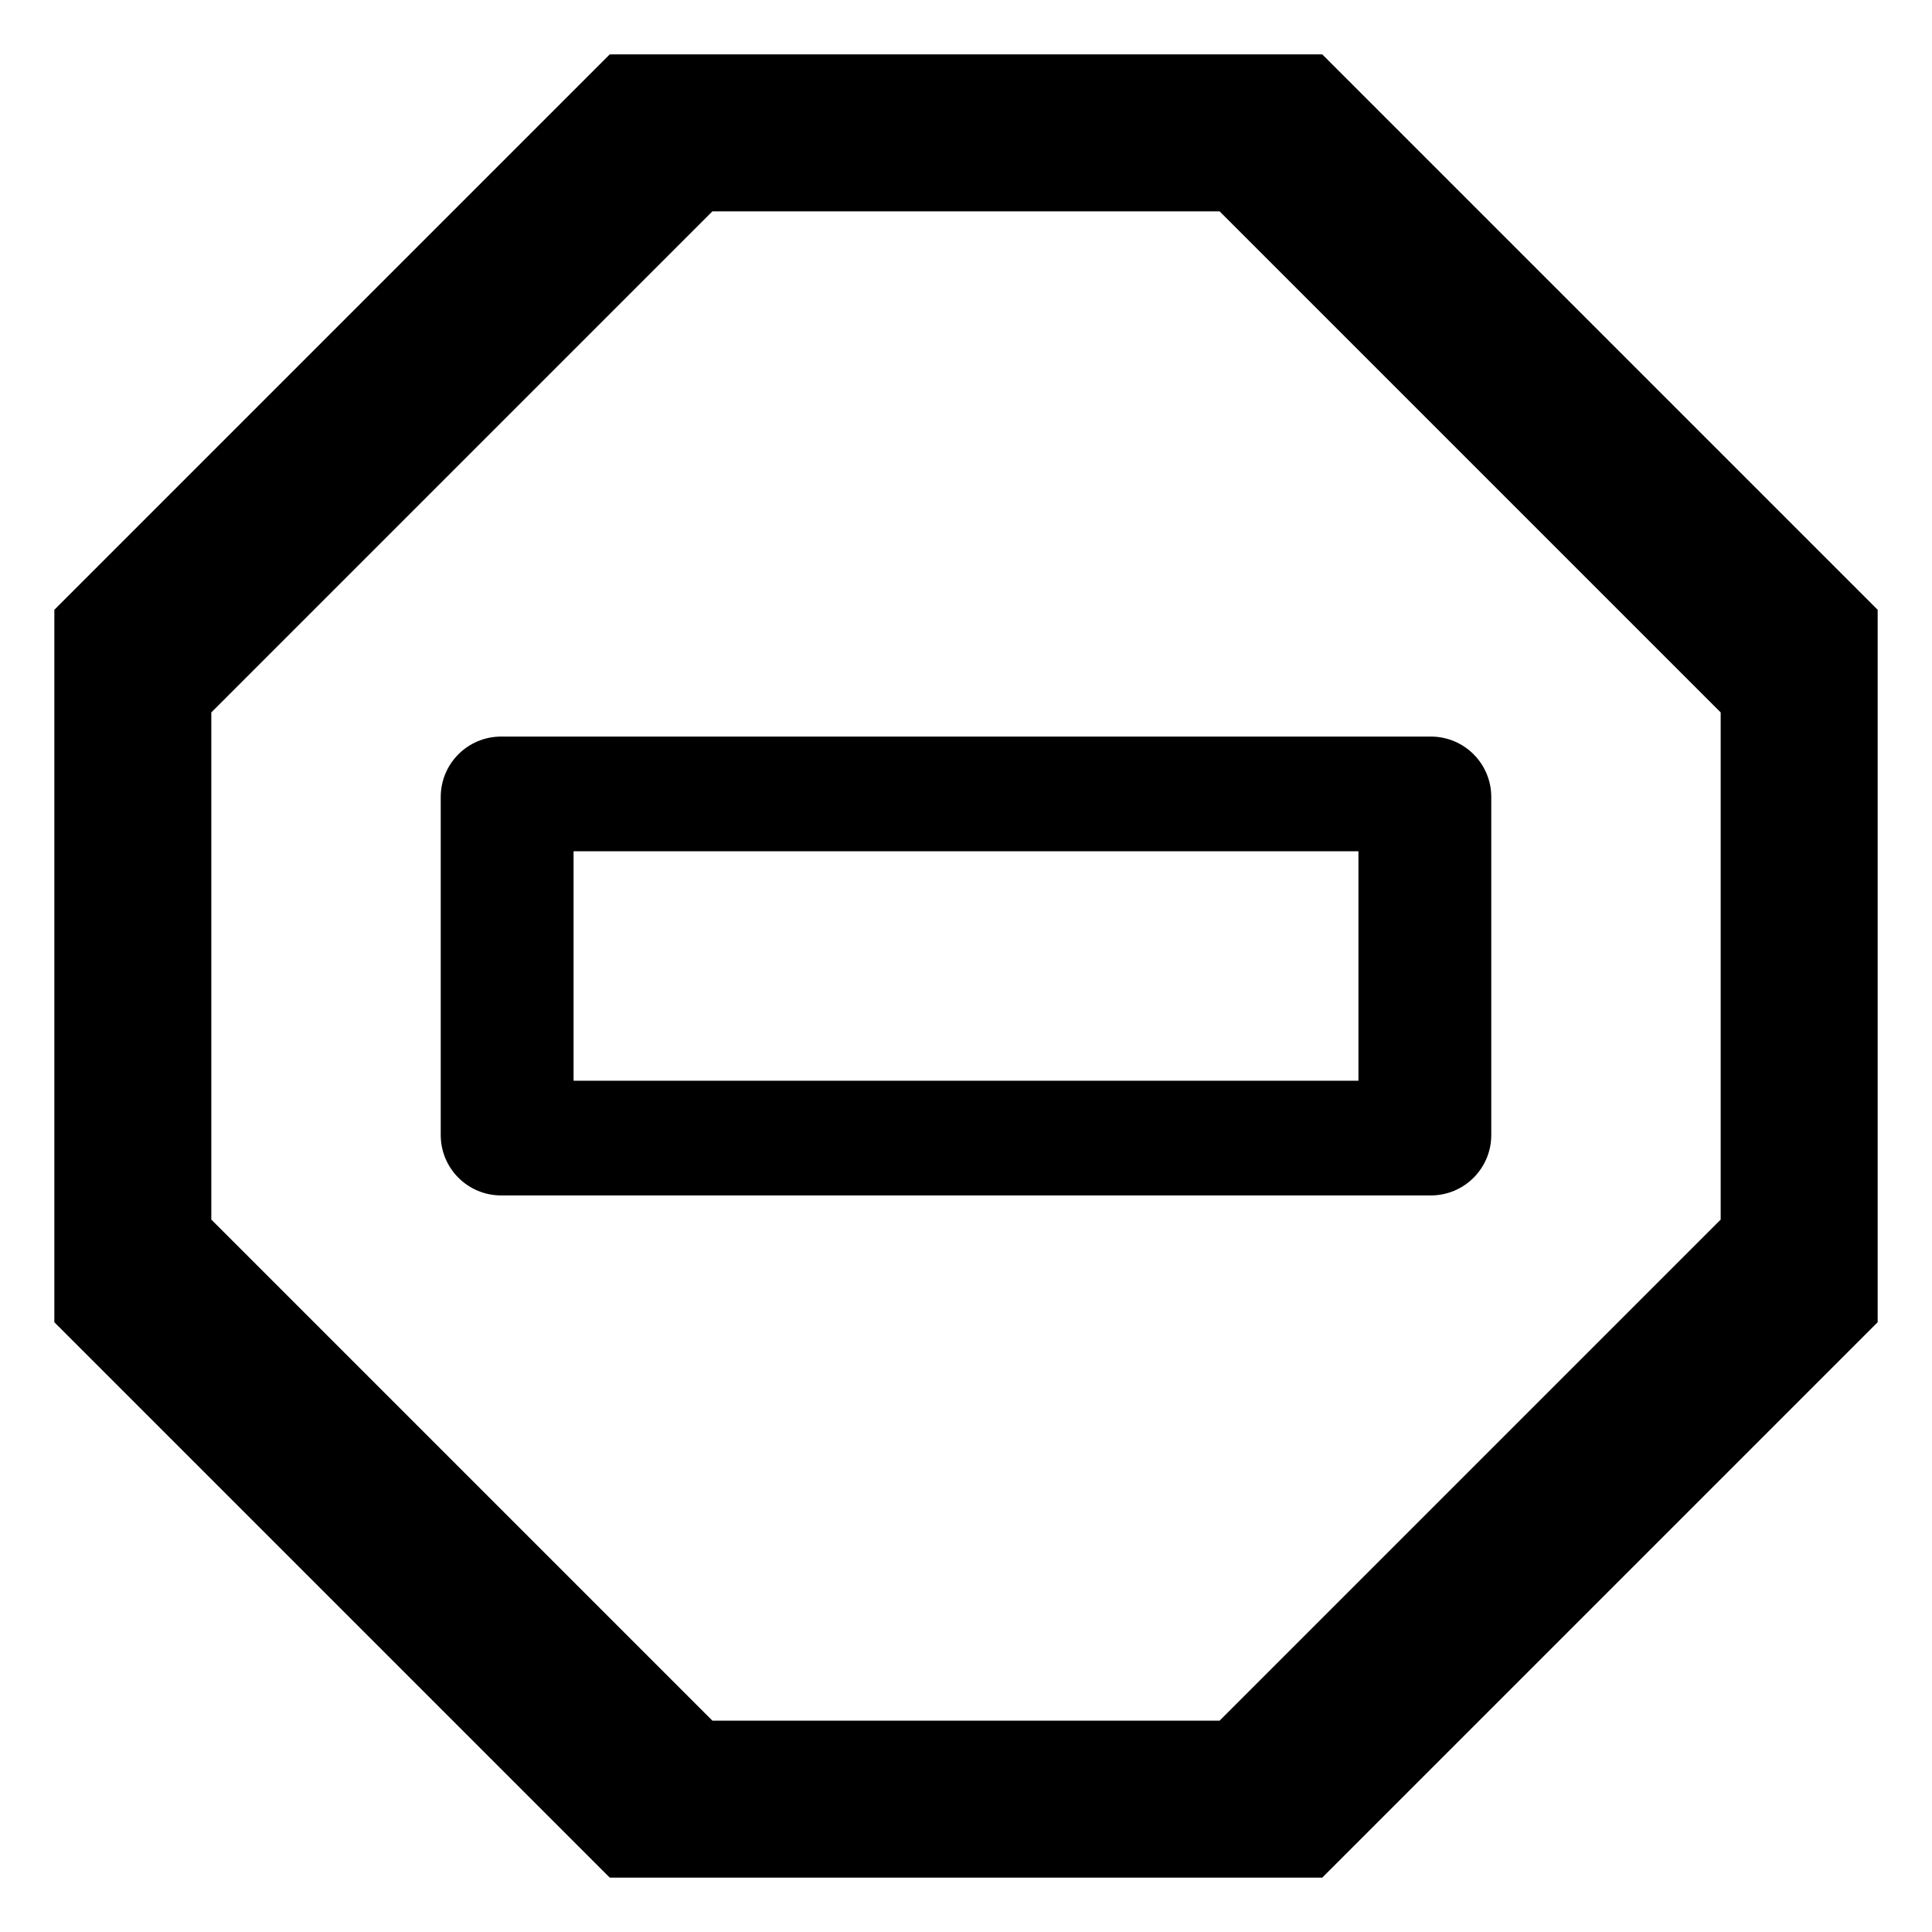
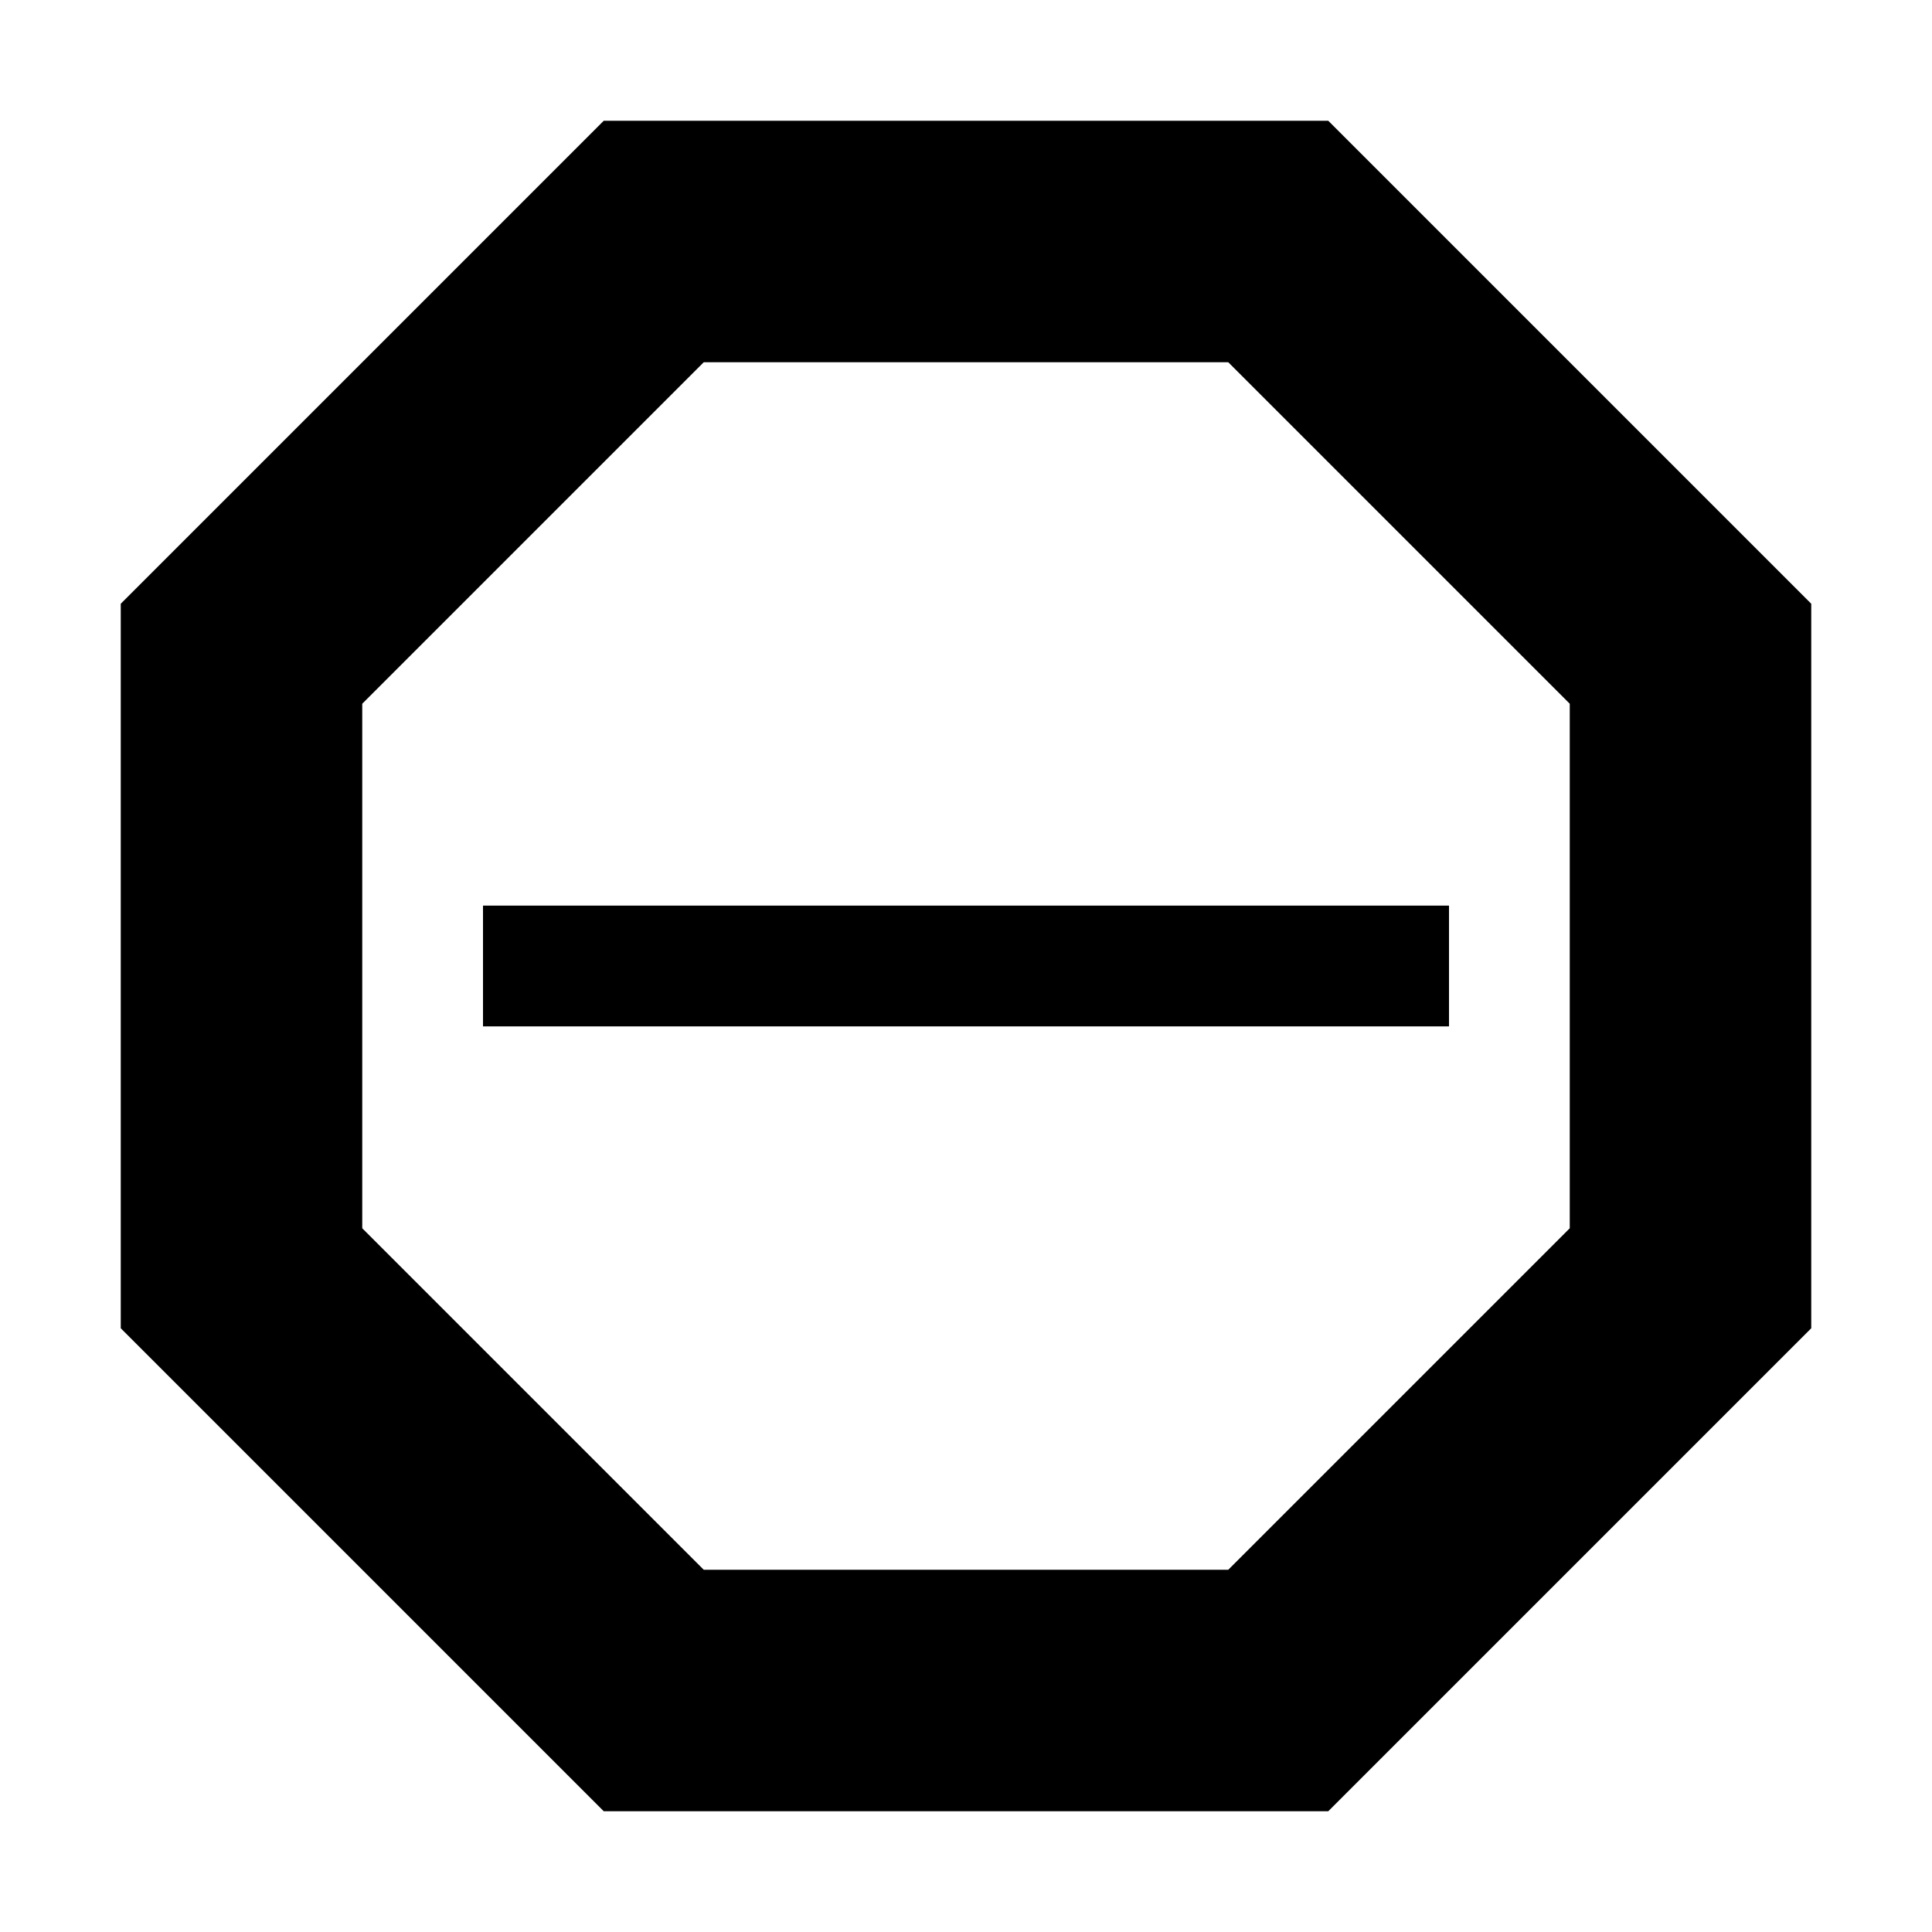
<svg xmlns="http://www.w3.org/2000/svg" width="16" height="16" viewBox="0 0 16 16">
-   <path fill="currentColor" fill-rule="evenodd" d="M5.05 0.45 L10.95 0.45 L15.55 5.05 L15.55 10.95 L10.95 15.55 L5.05 15.55 L0.45 10.95 L0.45 5.05 Z M5.90 1.75 L10.10 1.75 L14.25 5.90 L14.25 10.10 L10.10 14.25 L5.90 14.25 L1.75 10.10 L1.75 5.90 Z" />
-   <path fill="currentColor" fill-rule="evenodd" d="M4.15 6.1h7.7a.5.5 0 0 1 .5.5v2.8a.5.5 0 0 1-.5.5H4.15a.5.5 0 0 1-.5-.5V6.6a.5.5 0 0 1 .5-.5Zm.6 .95v1.9h6.5v-1.9Z" />
+   <path fill="currentColor" fill-rule="evenodd" d="M5 1 H11 L15 5 V11 L11 15 H5 L1 11 V5 Z M5.828 3 H10.172 L13 5.828 V10.172 L10.172 13 H5.828 L3 10.172 V5.828 Z M4 7.5 H12 V8.5 H4 Z" />
</svg>
